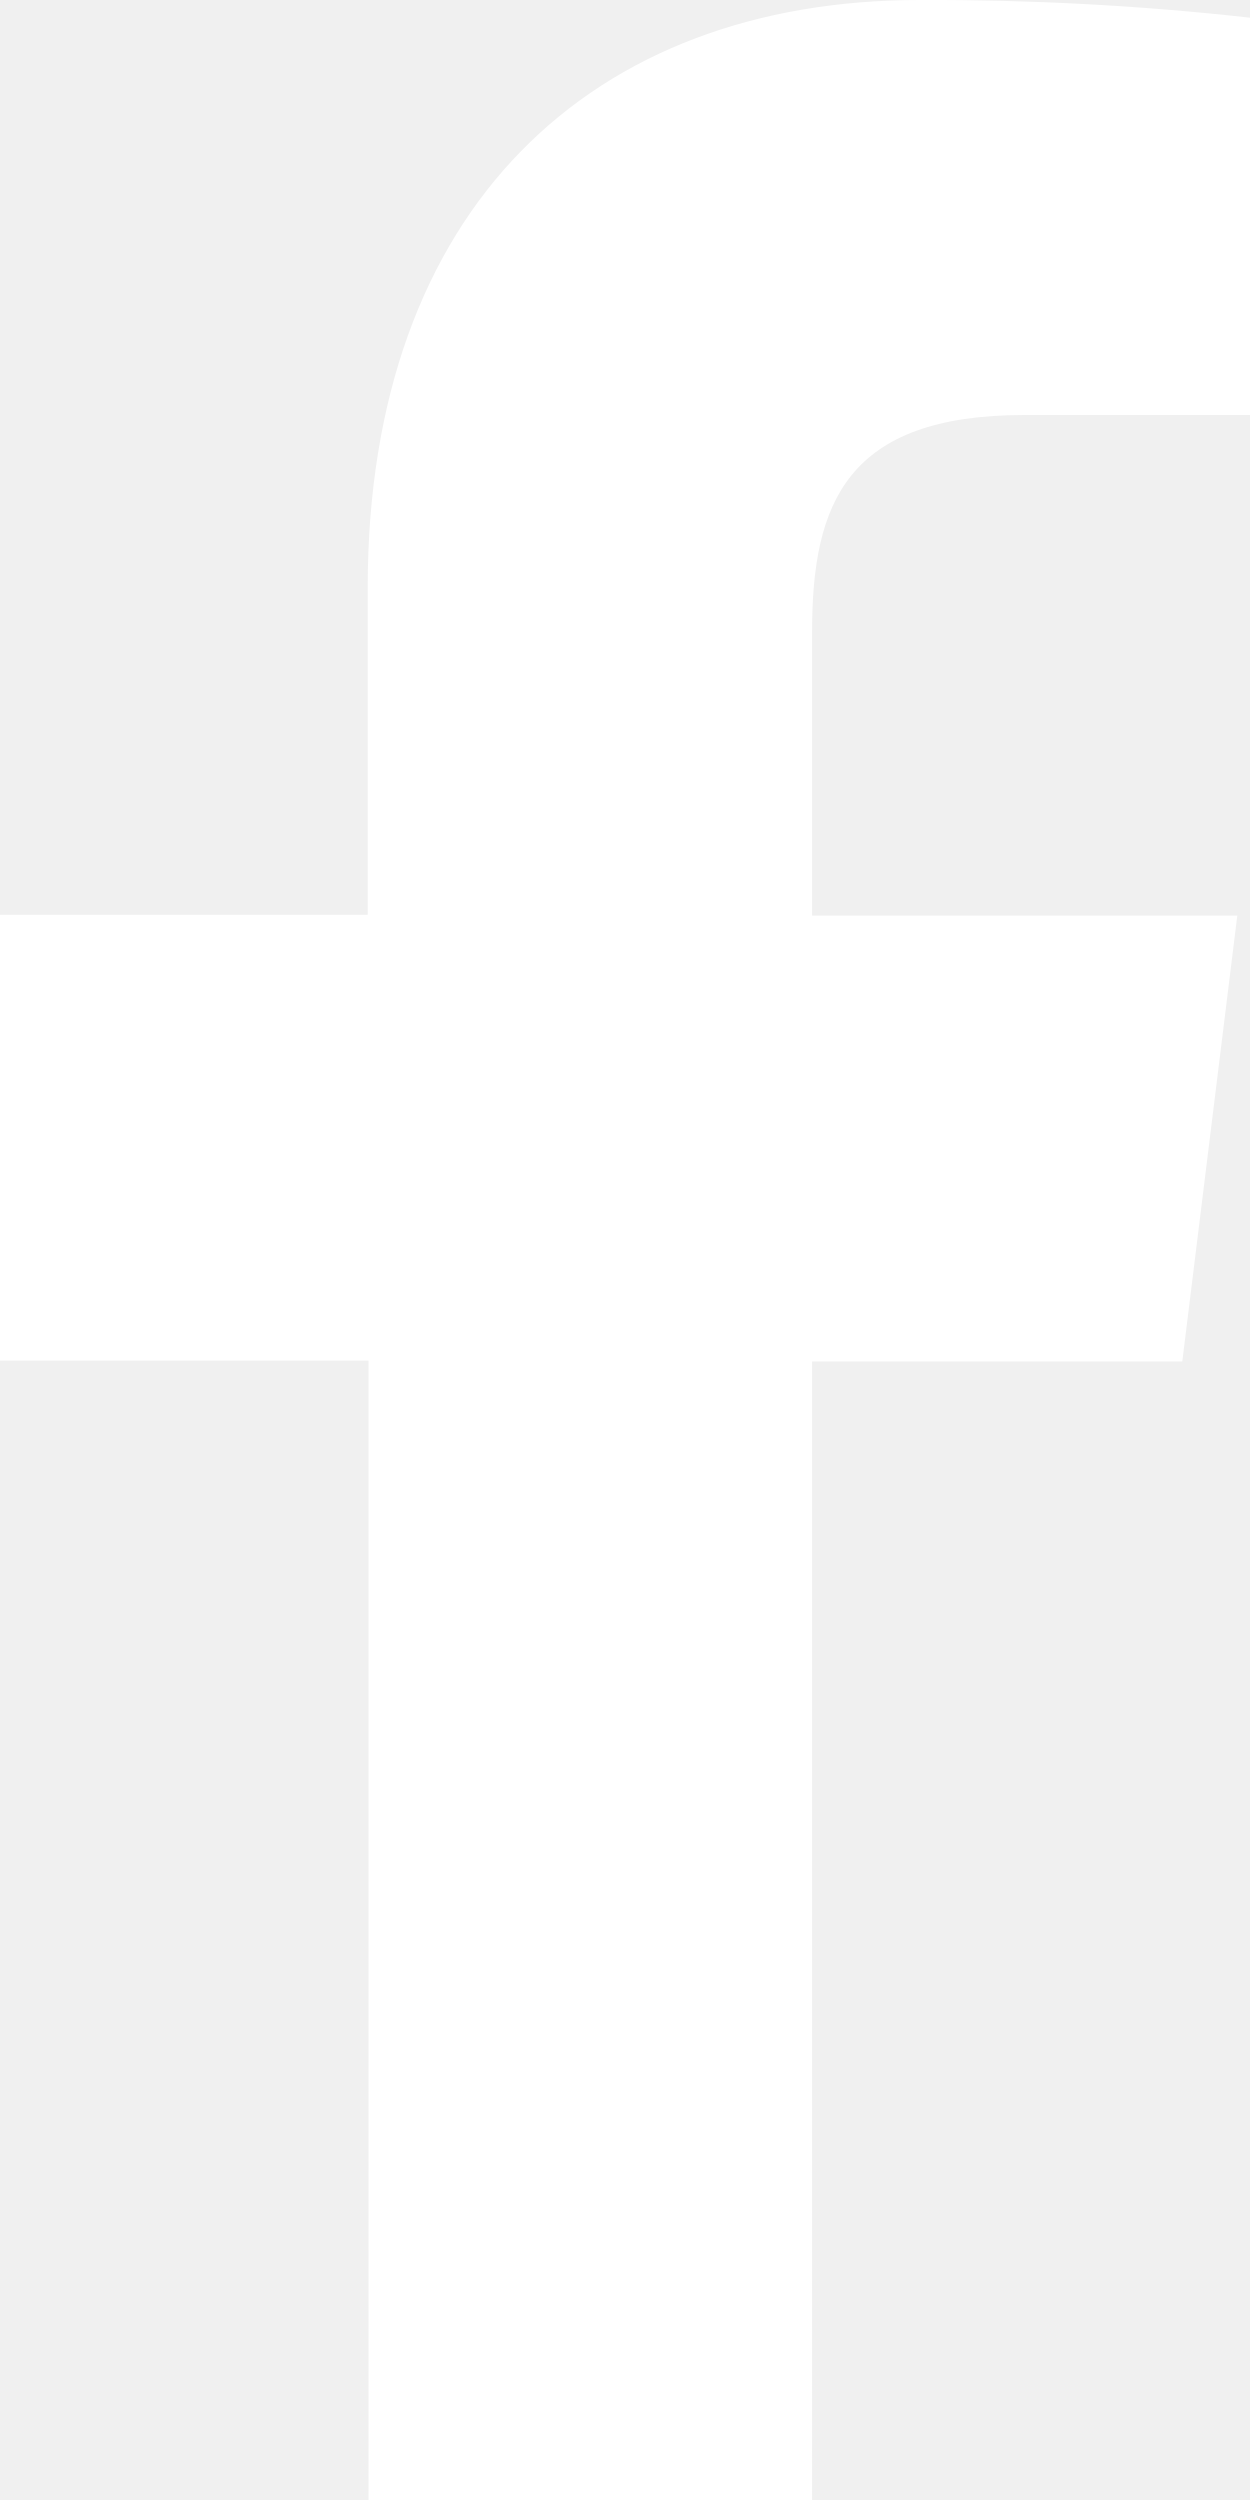
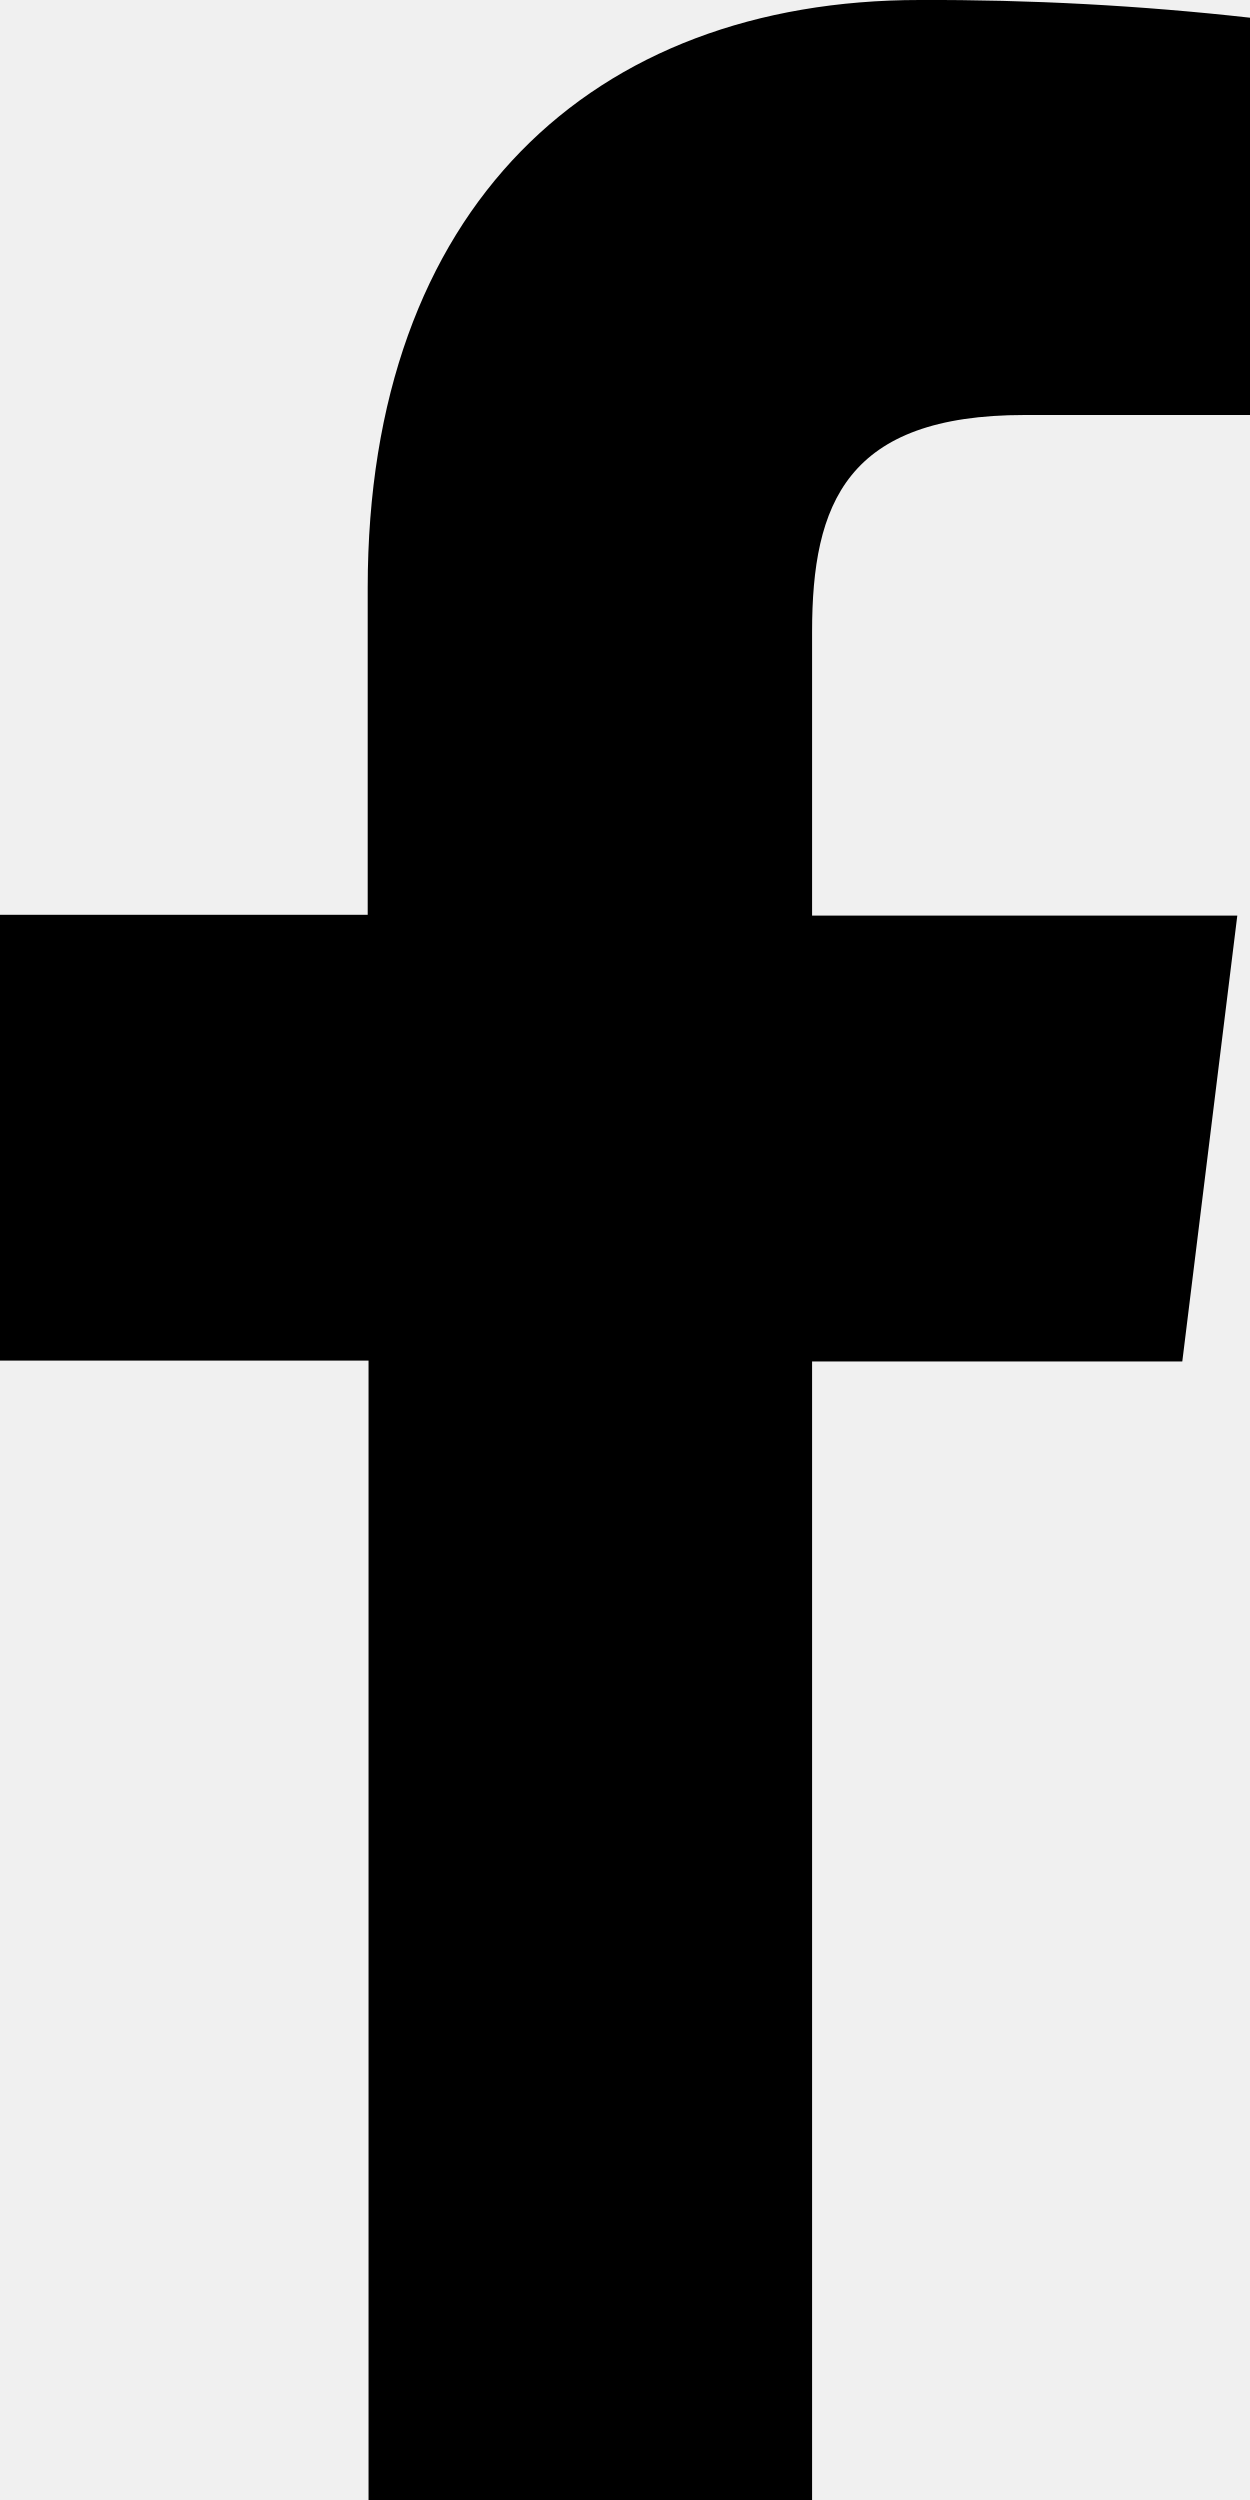
<svg xmlns="http://www.w3.org/2000/svg" width="6" height="12" viewBox="0 0 6 12" fill="none">
-   <path d="M3.898 12V6.535H5.675L5.939 4.395H3.898V3.033C3.898 2.415 4.064 1.992 4.918 1.992H6V0.085C5.473 0.026 4.944 -0.002 4.415 0C2.844 0 1.765 0.995 1.765 2.821V4.391H0V6.531H1.769V12H3.898Z" fill="white" />
+   <path d="M3.898 12V6.535H5.675L5.939 4.395H3.898V3.033C3.898 2.415 4.064 1.992 4.918 1.992H6V0.085C5.473 0.026 4.944 -0.002 4.415 0C2.844 0 1.765 0.995 1.765 2.821V4.391H0V6.531H1.769V12H3.898Z" fill="currentColor" />
</svg>
